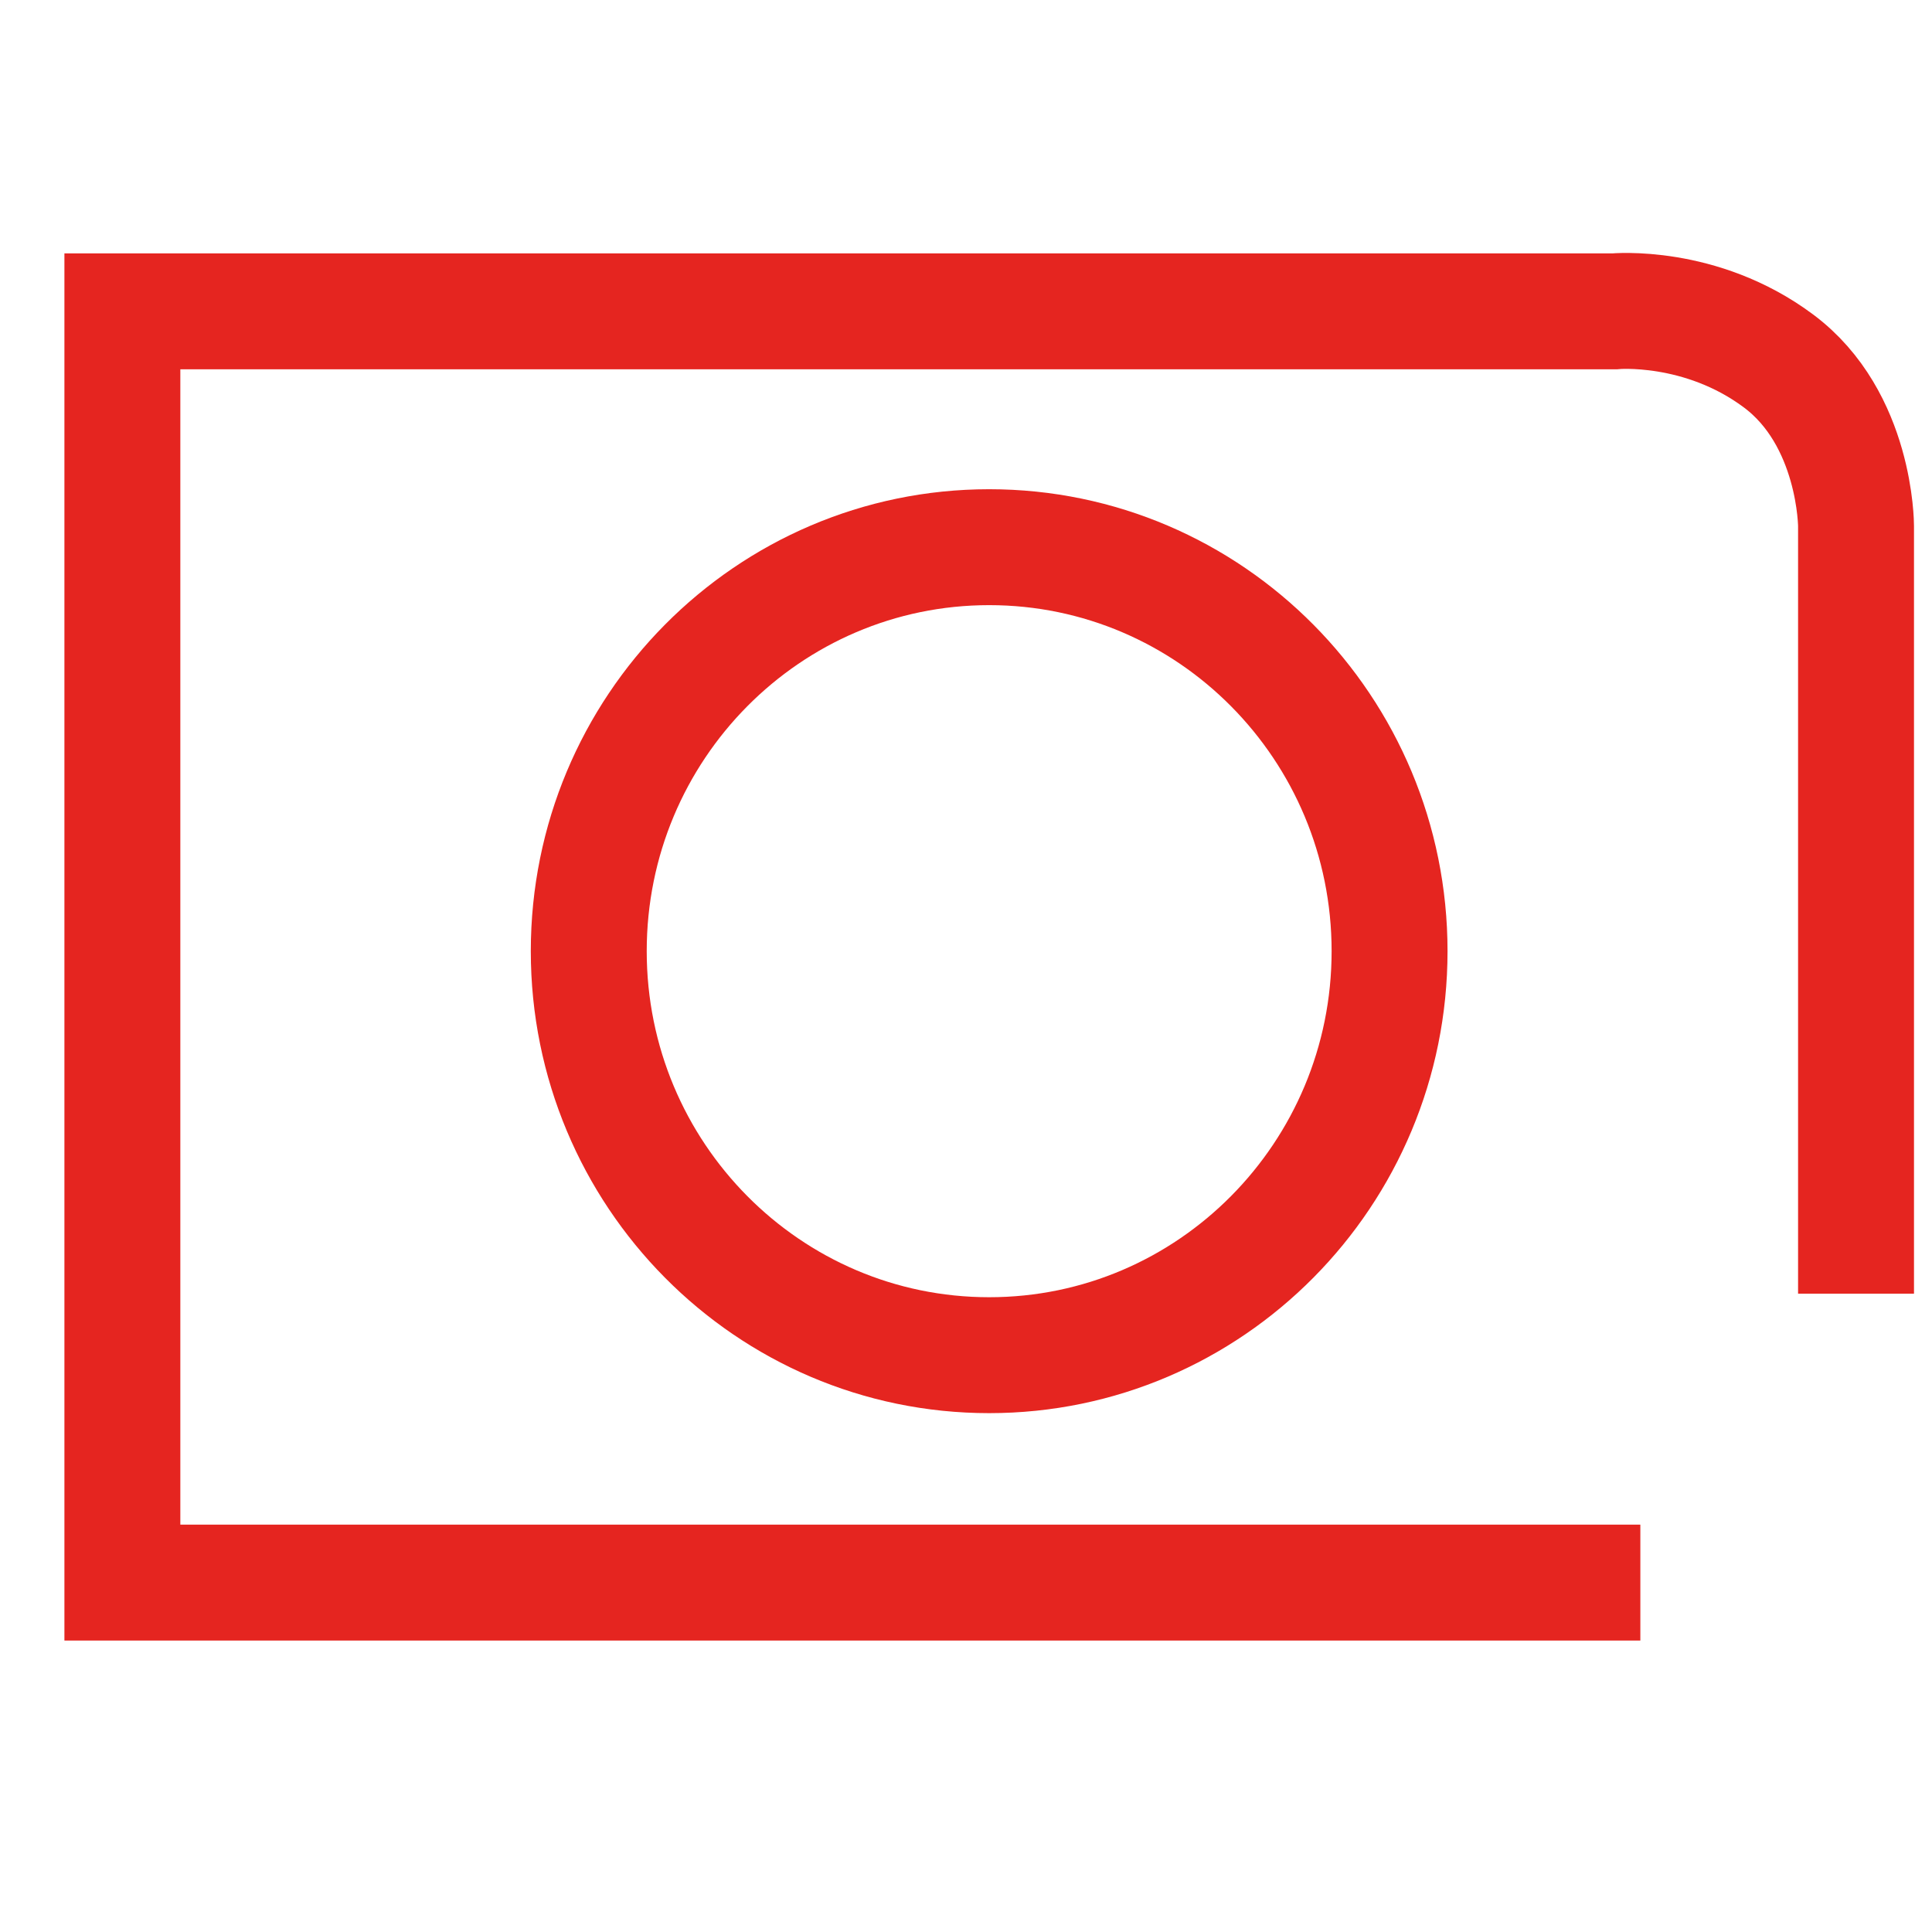
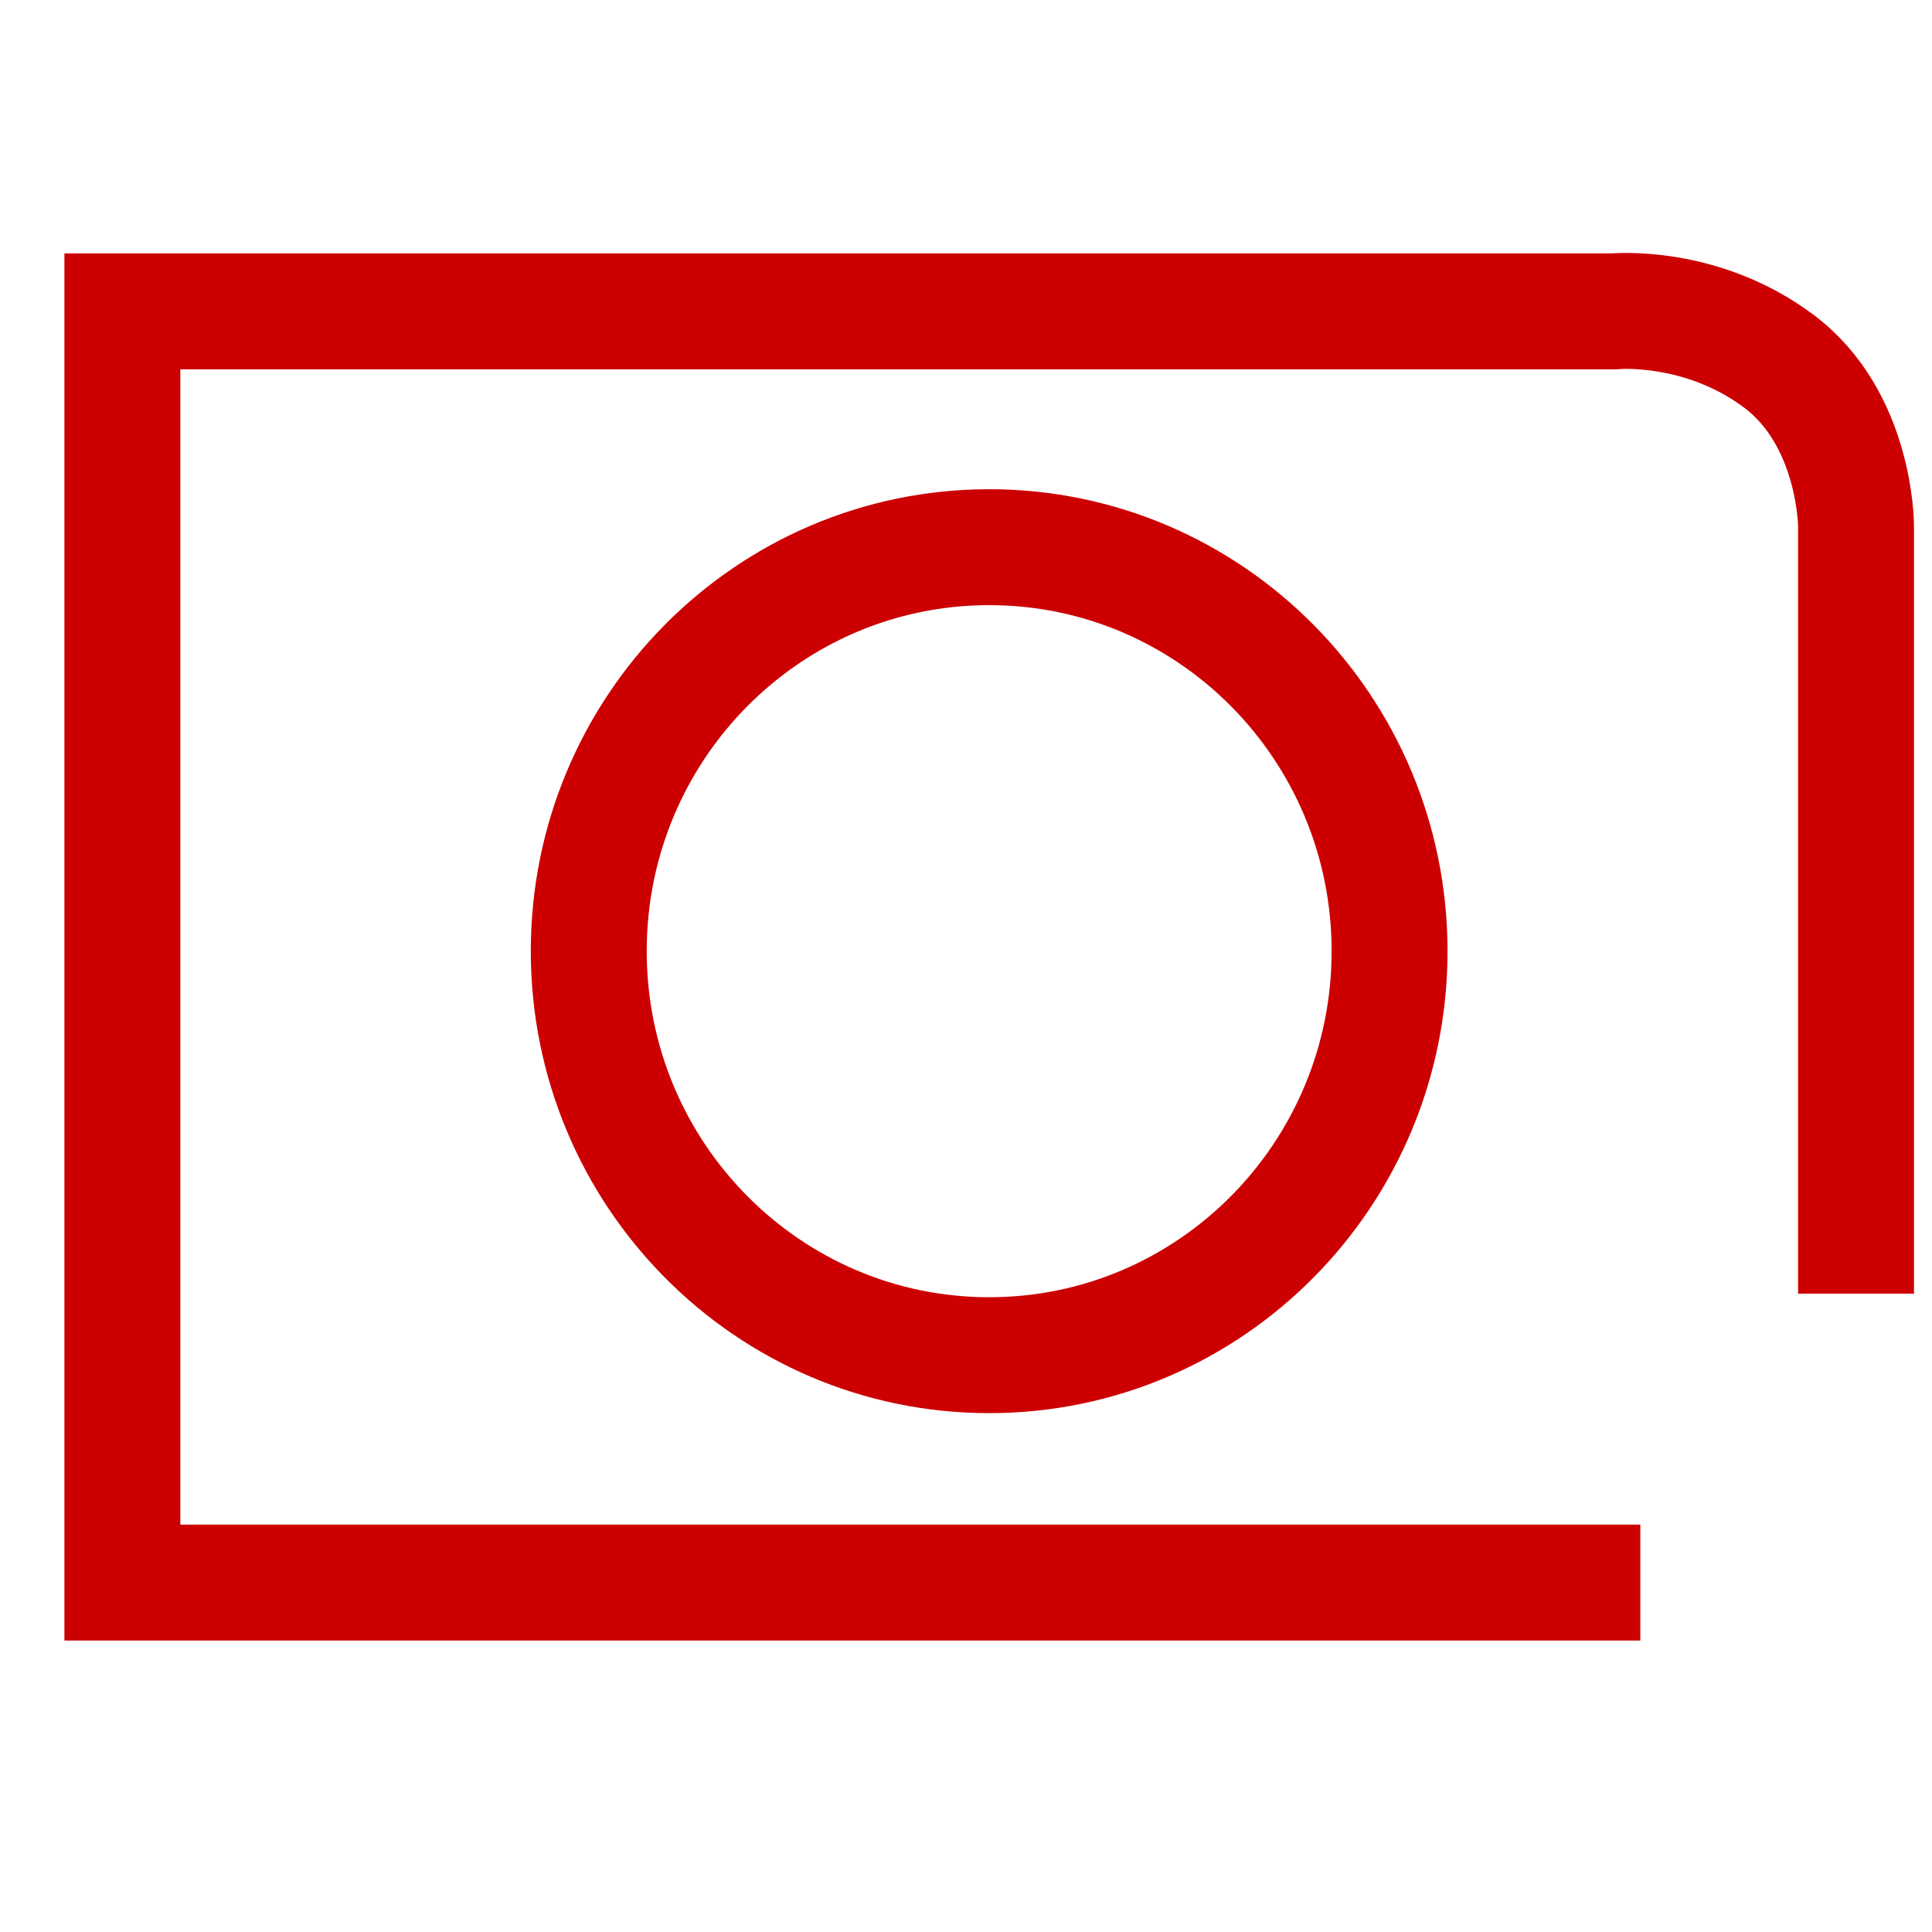
<svg xmlns="http://www.w3.org/2000/svg" version="1.1" id="Ebene_1" x="0px" y="0px" width="50px" height="50px" viewBox="0 0 50 50" enable-background="new 0 0 50 50" xml:space="preserve">
  <g>
-     <path fill="none" stroke="#E52520" stroke-width="3" stroke-miterlimit="10" d="M42.452,40.958H3.167V8.057h38.616   c0,0,2.232-0.215,4.241,1.282c2.01,1.495,2.01,4.272,2.01,4.272V33.48" />
-     <path fill="none" stroke="#E52520" stroke-width="3" stroke-miterlimit="10" d="M35.962,24.616c0,5.774-4.642,10.456-10.362,10.456   c-5.721,0-10.363-4.682-10.363-10.456c0-5.774,4.642-10.455,10.363-10.455C31.32,14.161,35.962,18.841,35.962,24.616z" />
+     <path fill="none" stroke="#CC0000" stroke-width="3" stroke-miterlimit="10" d="M42.452,40.958H3.167V8.057h38.616   c0,0,2.232-0.215,4.241,1.282c2.01,1.495,2.01,4.272,2.01,4.272V33.48" />
+     <path fill="none" stroke="#CC0000" stroke-width="3" stroke-miterlimit="10" d="M35.962,24.616c0,5.774-4.642,10.456-10.362,10.456   c-5.721,0-10.363-4.682-10.363-10.456c0-5.774,4.642-10.455,10.363-10.455C31.32,14.161,35.962,18.841,35.962,24.616z" />
  </g>
  <path fill="none" stroke="#78CBE4" stroke-width="3" stroke-linecap="round" stroke-miterlimit="10" d="M25.394,107.193  l2.807-20.466c0,0,0.586-1.872,0.819-2.223c0.233-0.353,1.052-1.171,1.052-1.171l12.63-9.707c0,0,2.692-2.689,2.924-3.86  c0.415-2.077-1.521-4.795-3.858-4.795H5.979c0,0-4.092,0.584-3.977,4.094c0.117,3.508,2.925,5.615,2.925,5.615l12.28,8.887  c0,0,1.149,1.204,1.519,3.16c0.47,2.453,0.704,5.612,0.704,5.612" />
  <g>
    <ellipse fill="none" stroke="#78CBE4" stroke-width="3" stroke-linecap="round" stroke-miterlimit="10" cx="94.586" cy="75.953" rx="4.686" ry="4.414" />
    <path fill="none" stroke="#78CBE4" stroke-width="3" stroke-linecap="round" stroke-miterlimit="10" d="M107.291,101.16   c5.811-3.811,9.634-10.263,9.634-17.577c0-11.706-9.782-21.197-21.848-21.197c-12.068,0-21.851,9.491-21.851,21.197   c0,11.705,9.782,21.196,21.851,21.196V86.578" />
  </g>
  <g>
-     <path fill="none" stroke="#E52520" stroke-width="3" stroke-miterlimit="10" d="M114.333,25.013c0-5.21,1.179-12.663-2.021-16.292   c-3.793-4.302-12.474-4.326-18.672-4.326c-11.425,0-20.69,9.231-20.69,20.618s9.266,20.618,20.69,20.618   C105.068,45.631,114.333,36.399,114.333,25.013z" />
-     <polyline fill="none" stroke="#E52520" stroke-width="3" stroke-miterlimit="10" points="97.029,17.659 90.542,24.58    96.886,31.213  " />
+     <path fill="none" stroke="#CC0000" stroke-width="3" stroke-miterlimit="10" d="M114.333,25.013c0-5.21,1.179-12.663-2.021-16.292   c-3.793-4.302-12.474-4.326-18.672-4.326c-11.425,0-20.69,9.231-20.69,20.618s9.266,20.618,20.69,20.618   C105.068,45.631,114.333,36.399,114.333,25.013z" />
+     <polyline fill="none" stroke="#CC0000" stroke-width="3" stroke-miterlimit="10" points="97.029,17.659 90.542,24.58    96.886,31.213  " />
  </g>
  <g>
    <ellipse fill="none" stroke="#78CBE4" stroke-width="3" stroke-miterlimit="10" cx="94.71" cy="133.072" rx="5.481" ry="5.532" />
    <path fill="none" stroke="#78CBE4" stroke-width="3" stroke-miterlimit="10" d="M109.476,133.32   c0,7.827-13.433,27.703-14.122,27.703c-1.088,0-14.223-19.876-14.223-27.703c0-7.828,6.344-14.175,14.172-14.175   S109.476,125.492,109.476,133.32z" />
  </g>
  <g>
    <g>
      <path fill="none" stroke="#78CBE4" stroke-width="3" stroke-linecap="round" stroke-miterlimit="10" d="M15.429,156.018v-32.836    H44.16v32.275c0,0,0.188,1.867-1.119,3.547c-1.306,1.679-3.731,1.679-3.731,1.679H21.958" />
      <polyline fill="none" stroke="#78CBE4" stroke-width="3" stroke-linecap="round" stroke-miterlimit="10" points="8.526,150.98     8.526,116.651 37.816,116.651   " />
    </g>
  </g>
</svg>
